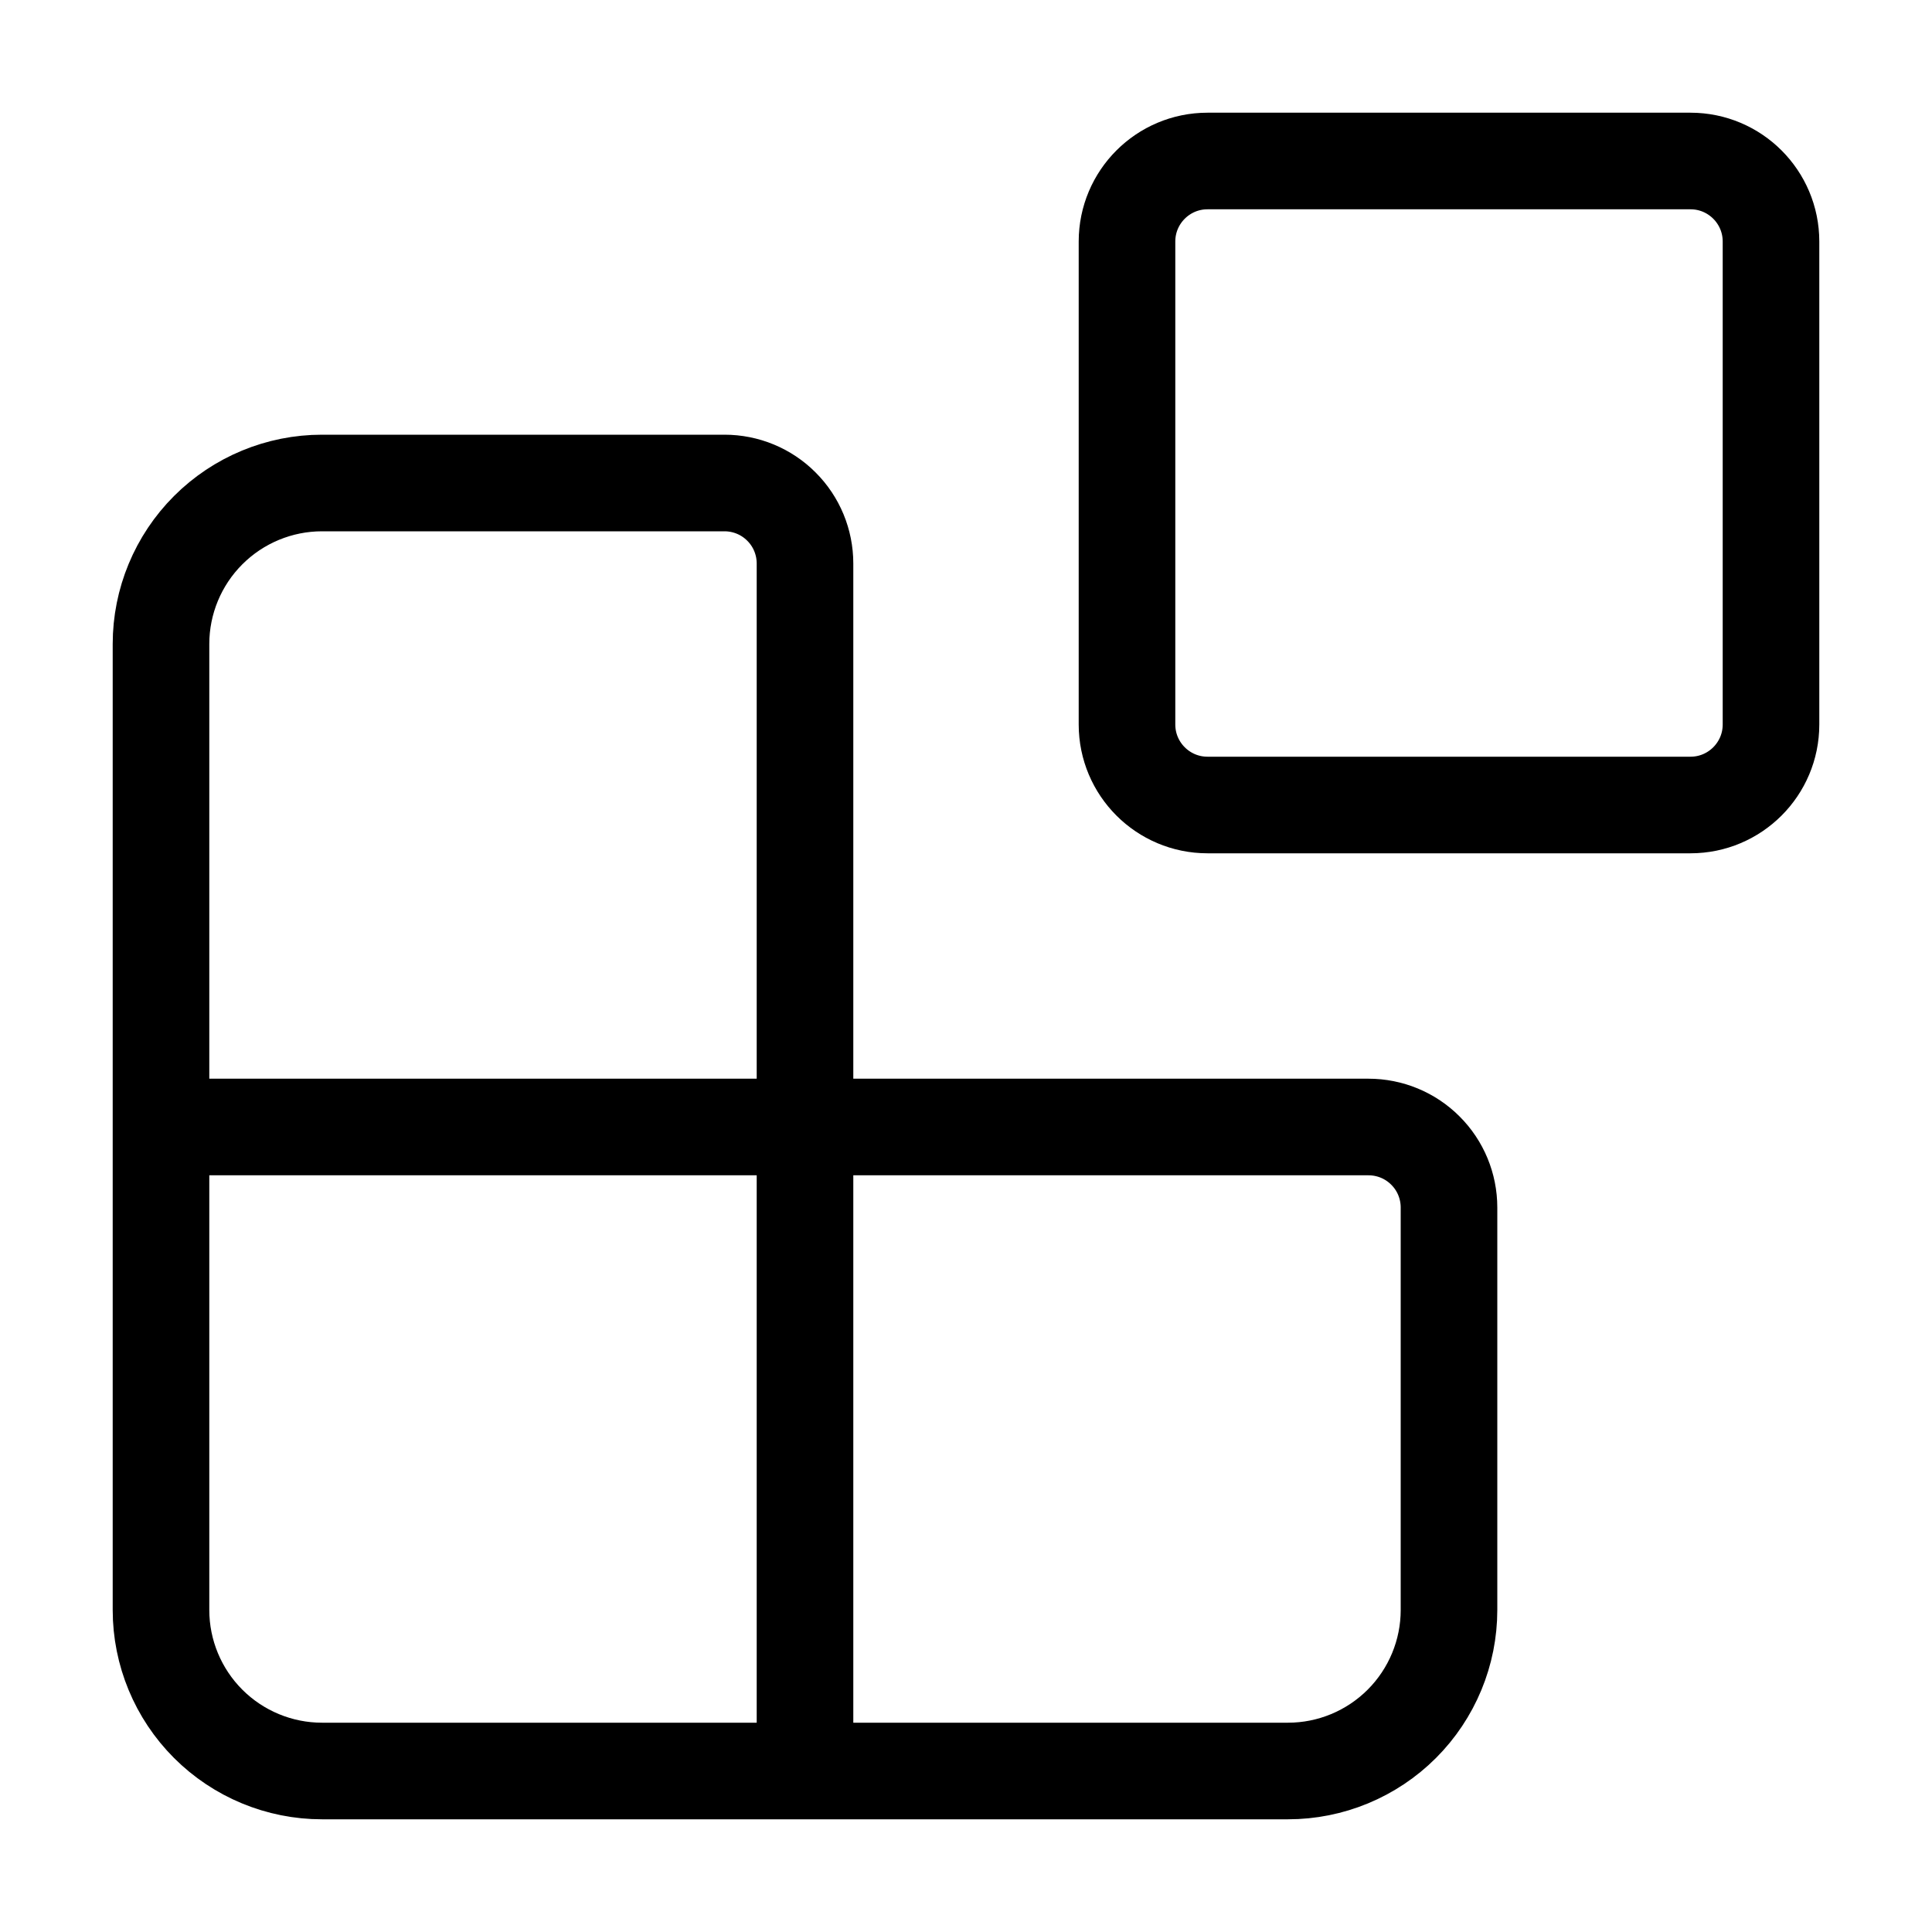
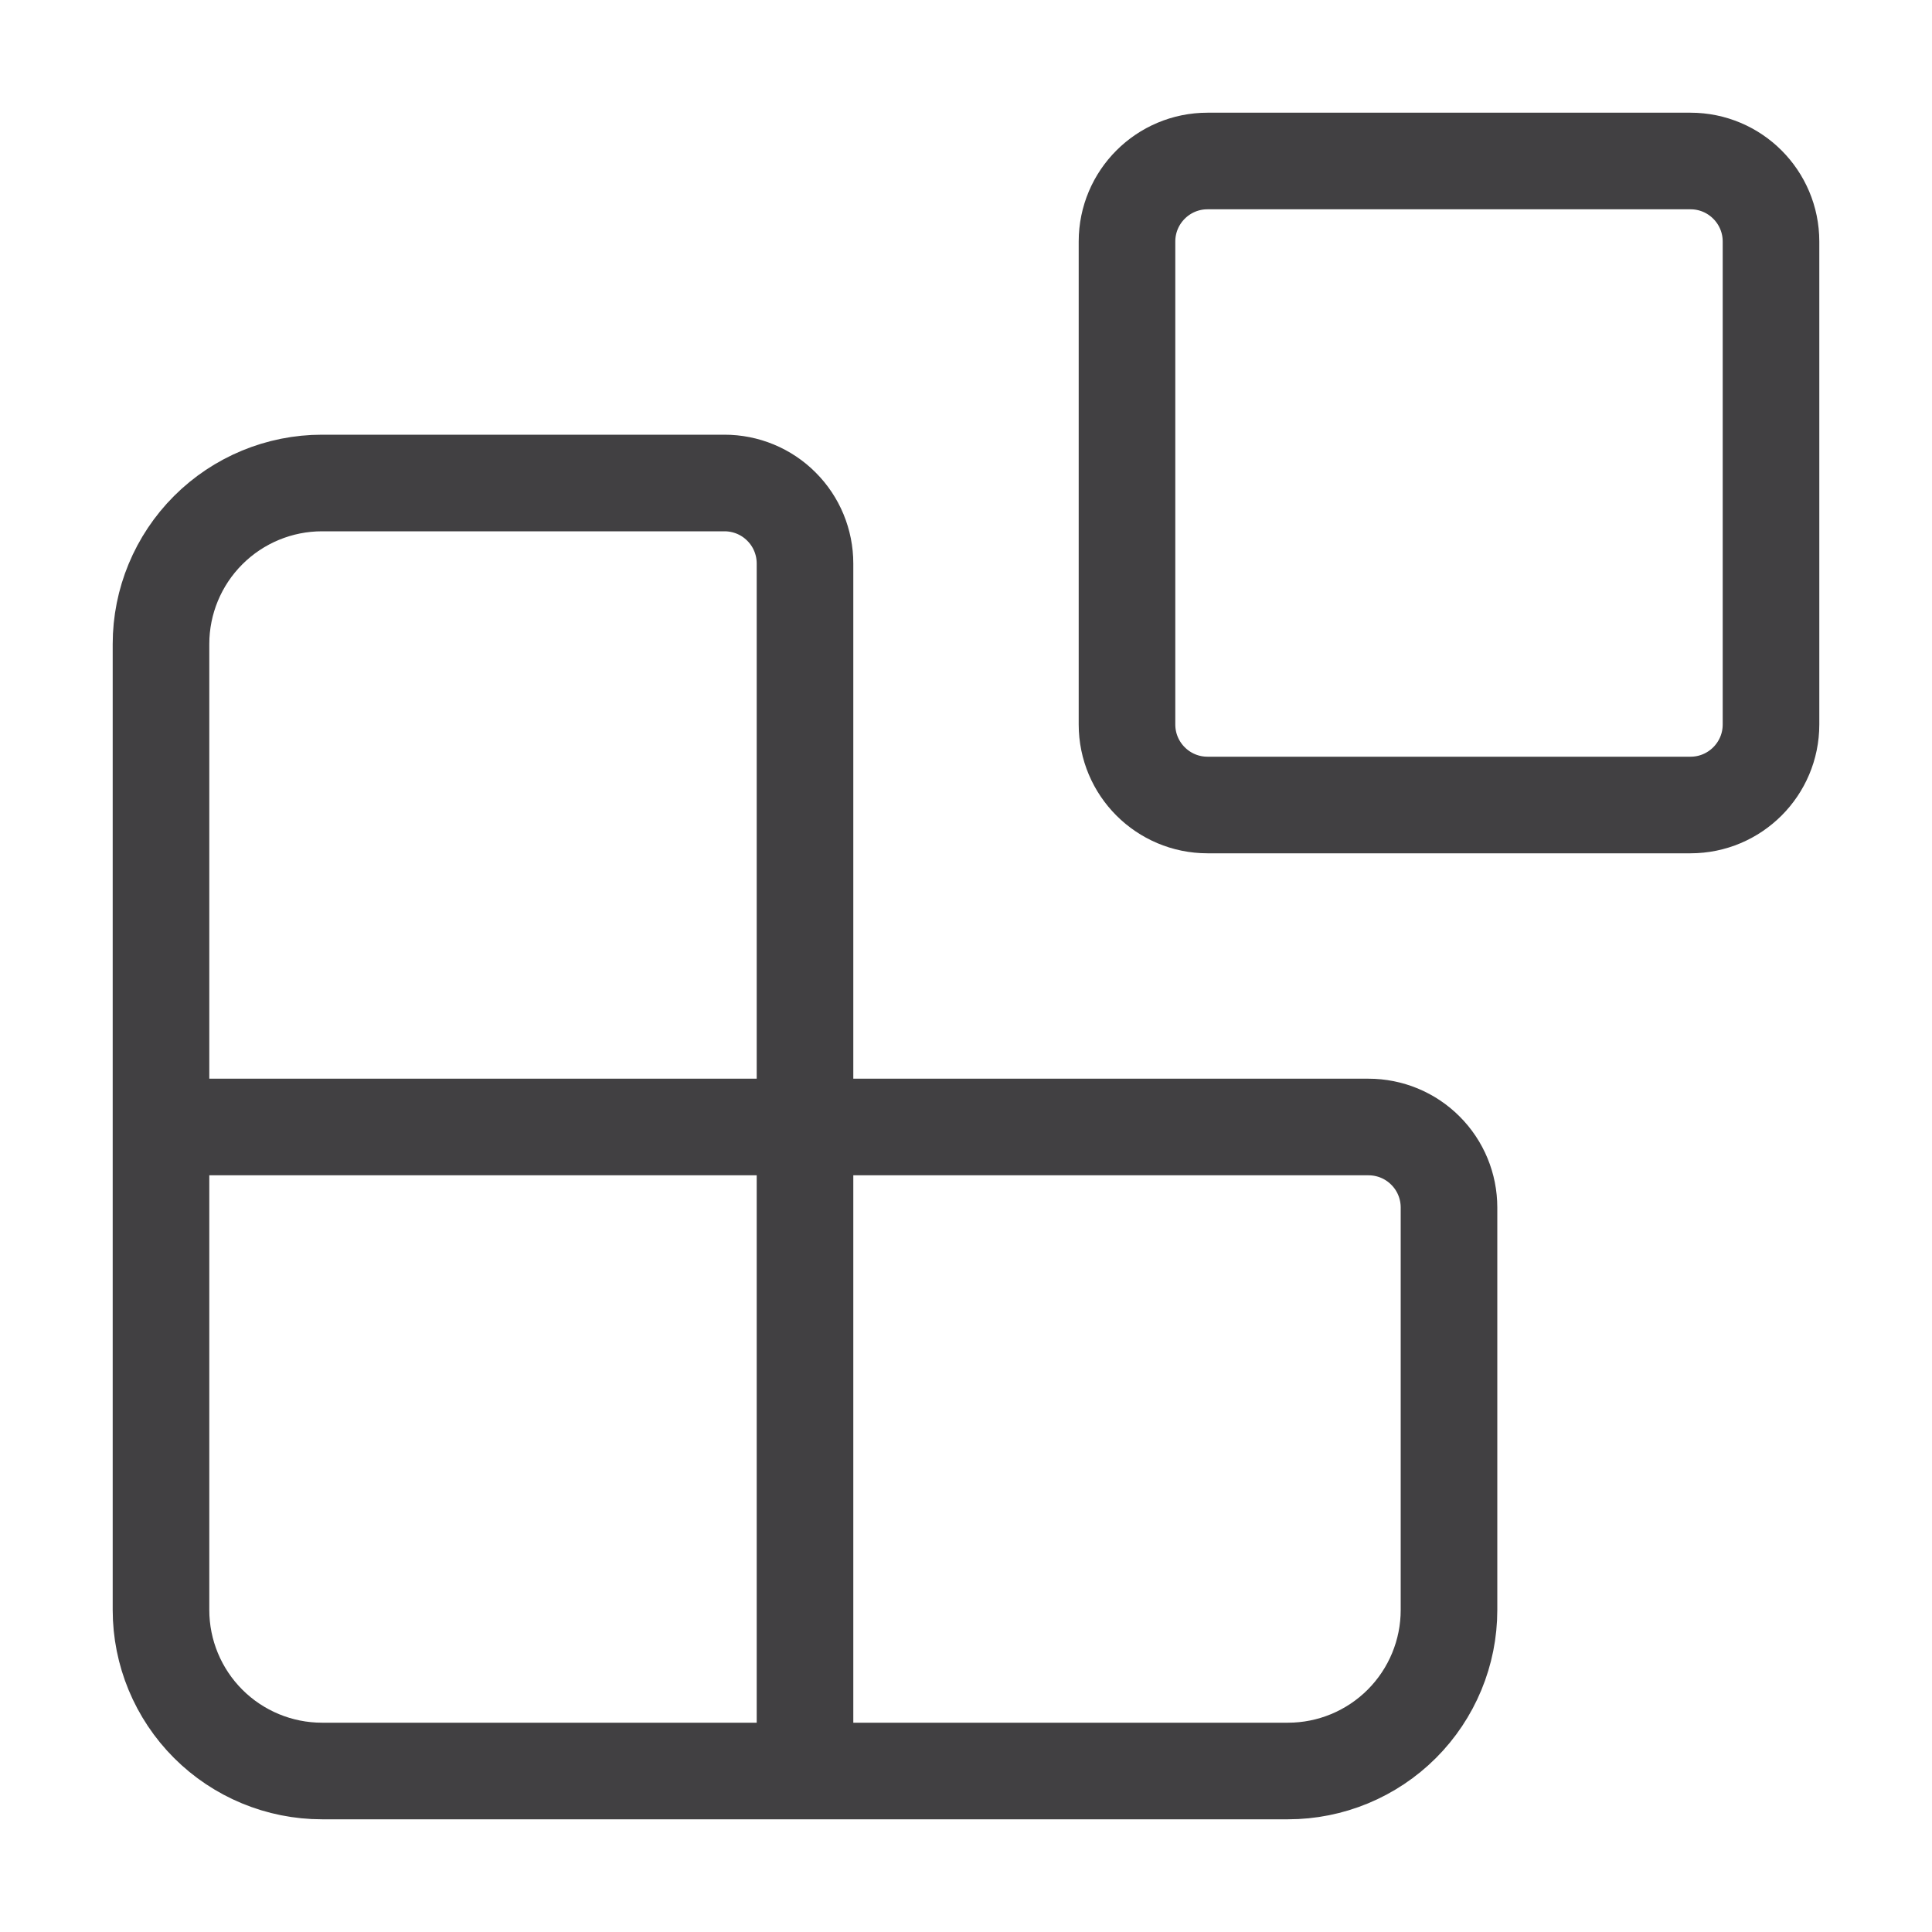
<svg xmlns="http://www.w3.org/2000/svg" width="24" height="24" viewBox="0 0 24 24" fill="none">
-   <path d="M10 22V7C10 6.735 9.895 6.48 9.707 6.293C9.52 6.105 9.265 6 9 6H4C3.47 6 2.961 6.211 2.586 6.586C2.211 6.961 2 7.47 2 8V20C2 20.53 2.211 21.039 2.586 21.414C2.961 21.789 3.47 22 4 22H16C16.53 22 17.039 21.789 17.414 21.414C17.789 21.039 18 20.53 18 20V15C18 14.735 17.895 14.48 17.707 14.293C17.52 14.105 17.265 14 17 14H2" stroke="black" stroke-width="1.2" stroke-linecap="round" stroke-linejoin="round" />
-   <path d="M21 2H15C14.448 2 14 2.448 14 3V9C14 9.552 14.448 10 15 10H21C21.552 10 22 9.552 22 9V3C22 2.448 21.552 2 21 2Z" stroke="black" stroke-width="1.2" stroke-linecap="round" stroke-linejoin="round" />
+   <path d="M10 22V7C10 6.735 9.895 6.48 9.707 6.293C9.52 6.105 9.265 6 9 6H4C3.47 6 2.961 6.211 2.586 6.586C2.211 6.961 2 7.47 2 8V20C2 20.53 2.211 21.039 2.586 21.414C2.961 21.789 3.47 22 4 22H16C16.53 22 17.039 21.789 17.414 21.414C17.789 21.039 18 20.53 18 20V15C18 14.735 17.895 14.48 17.707 14.293C17.52 14.105 17.265 14 17 14H2" stroke="#414042" stroke-width="1.2" stroke-linecap="round" stroke-linejoin="round" />
+   <path d="M21 2H15C14.448 2 14 2.448 14 3V9C14 9.552 14.448 10 15 10H21C21.552 10 22 9.552 22 9V3C22 2.448 21.552 2 21 2Z" stroke="#414042" stroke-width="1.2" stroke-linecap="round" stroke-linejoin="round" />
</svg>
